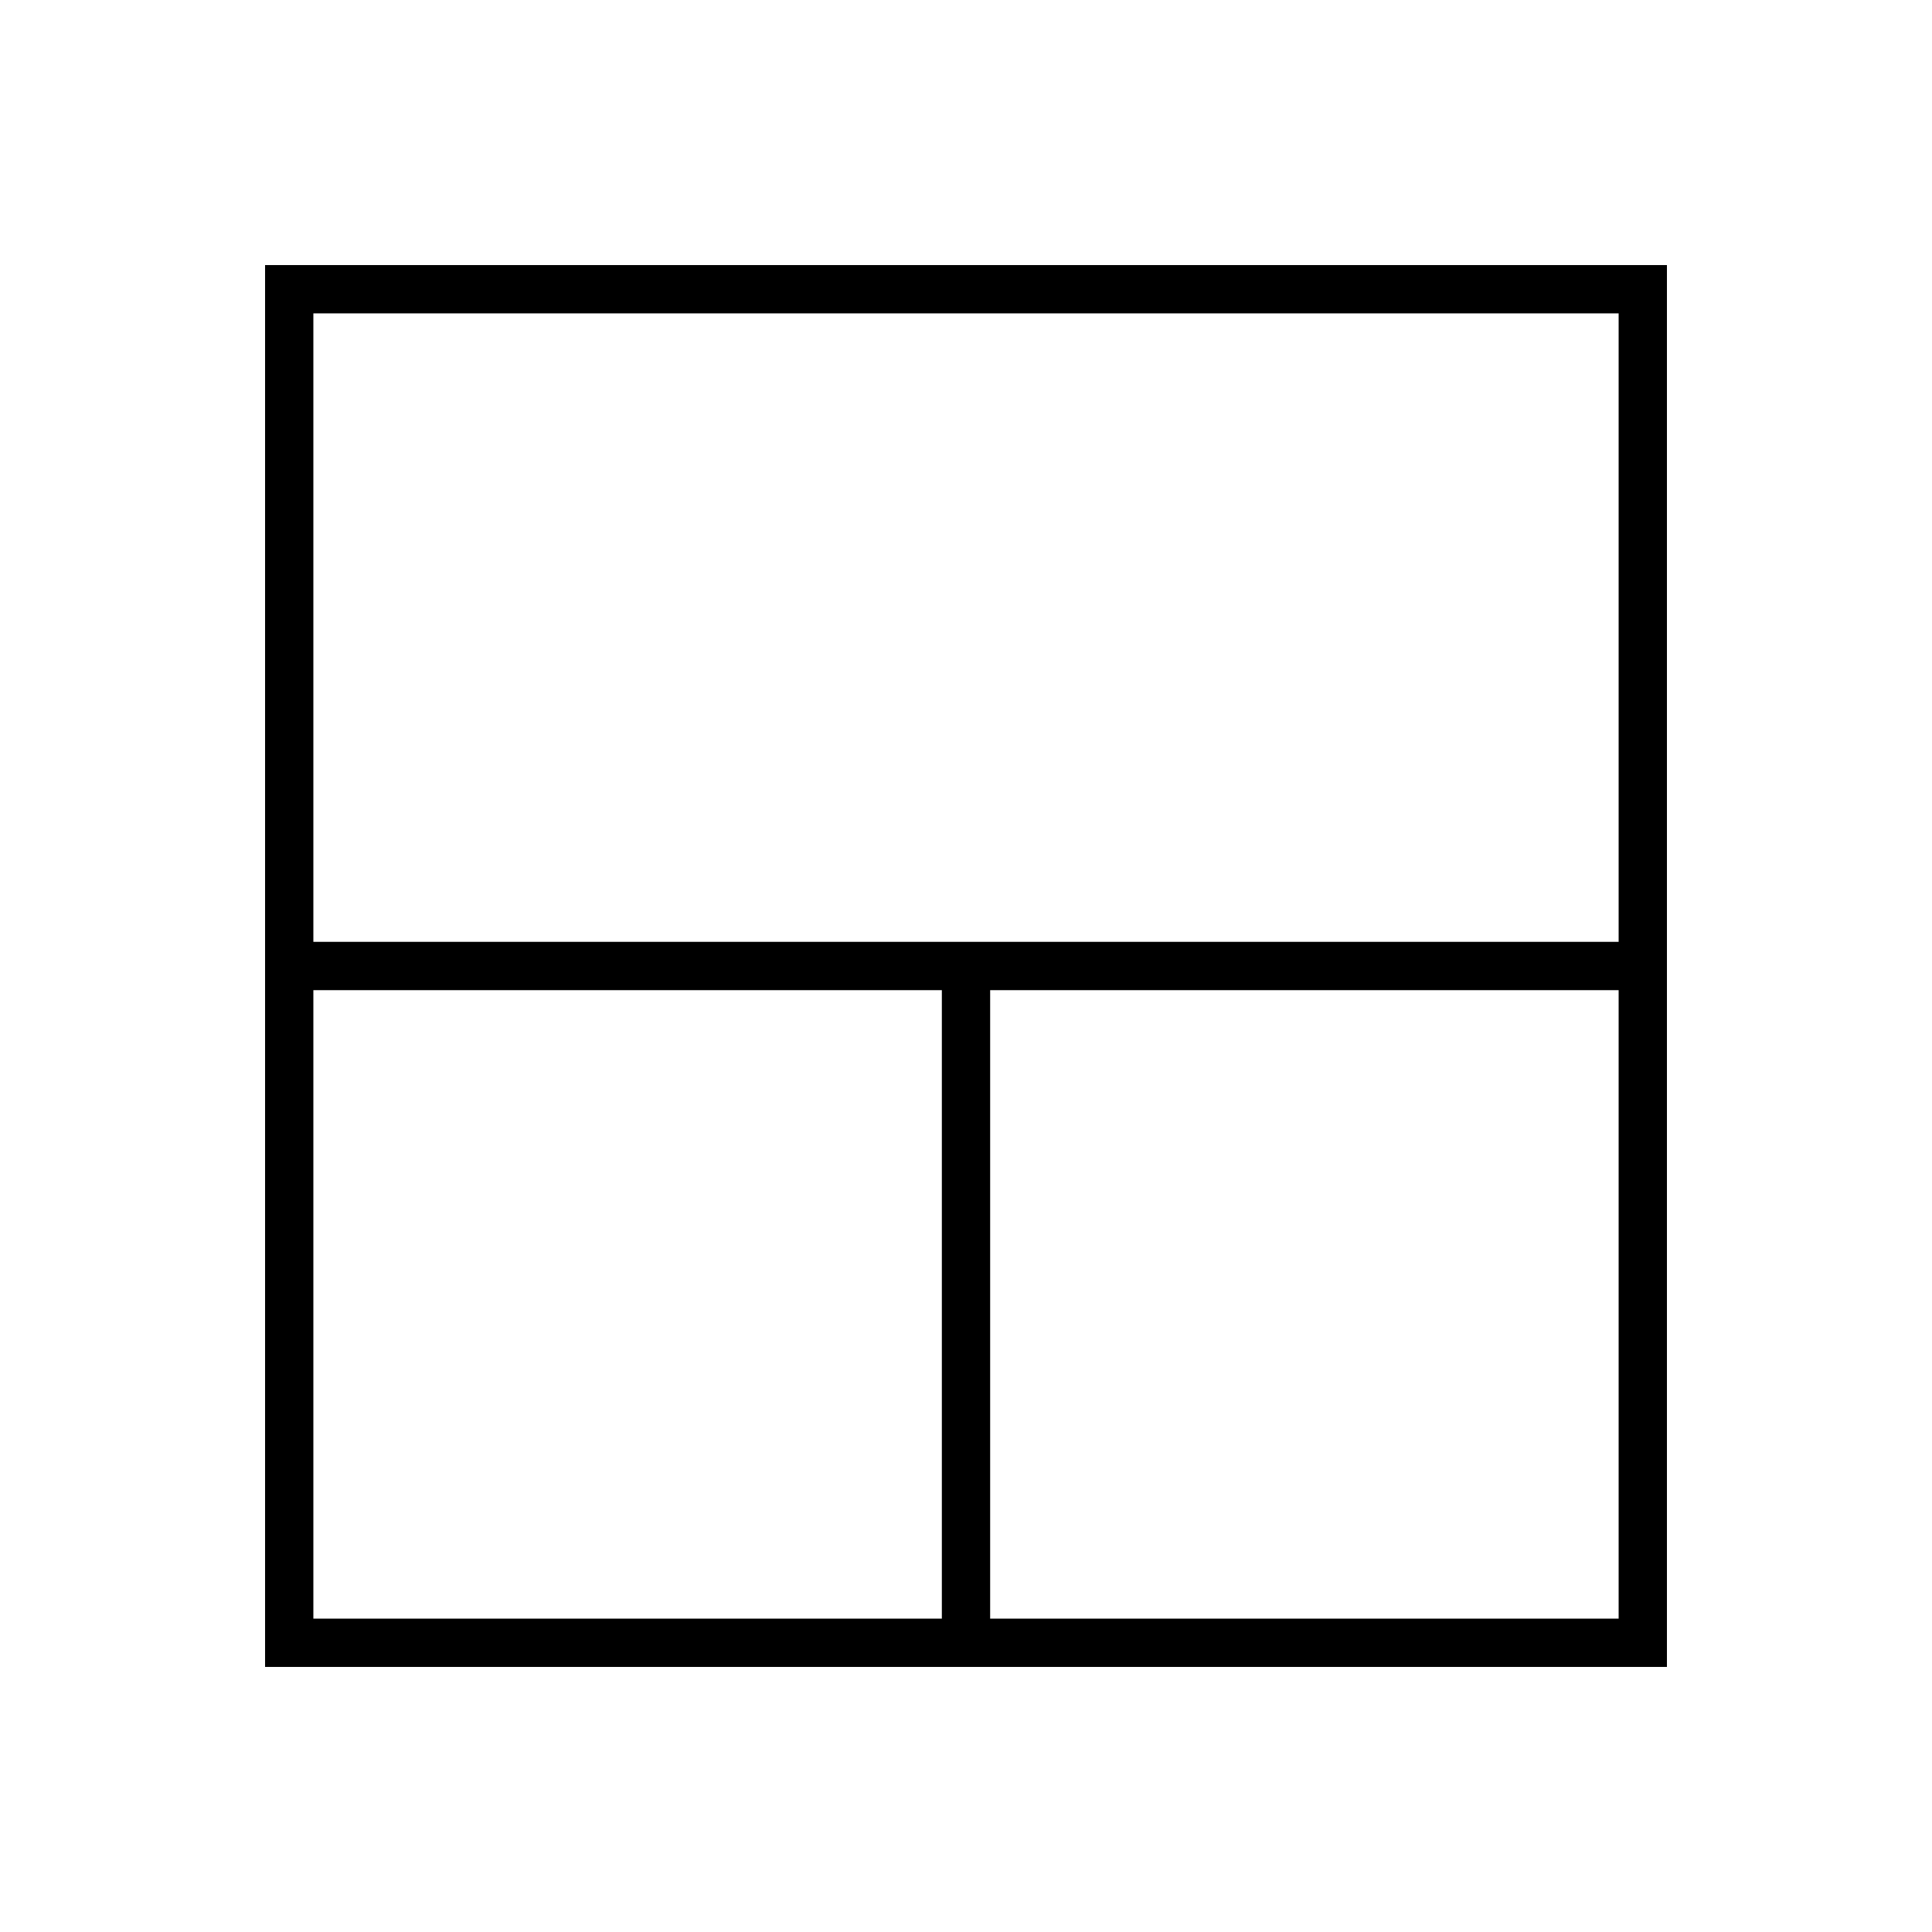
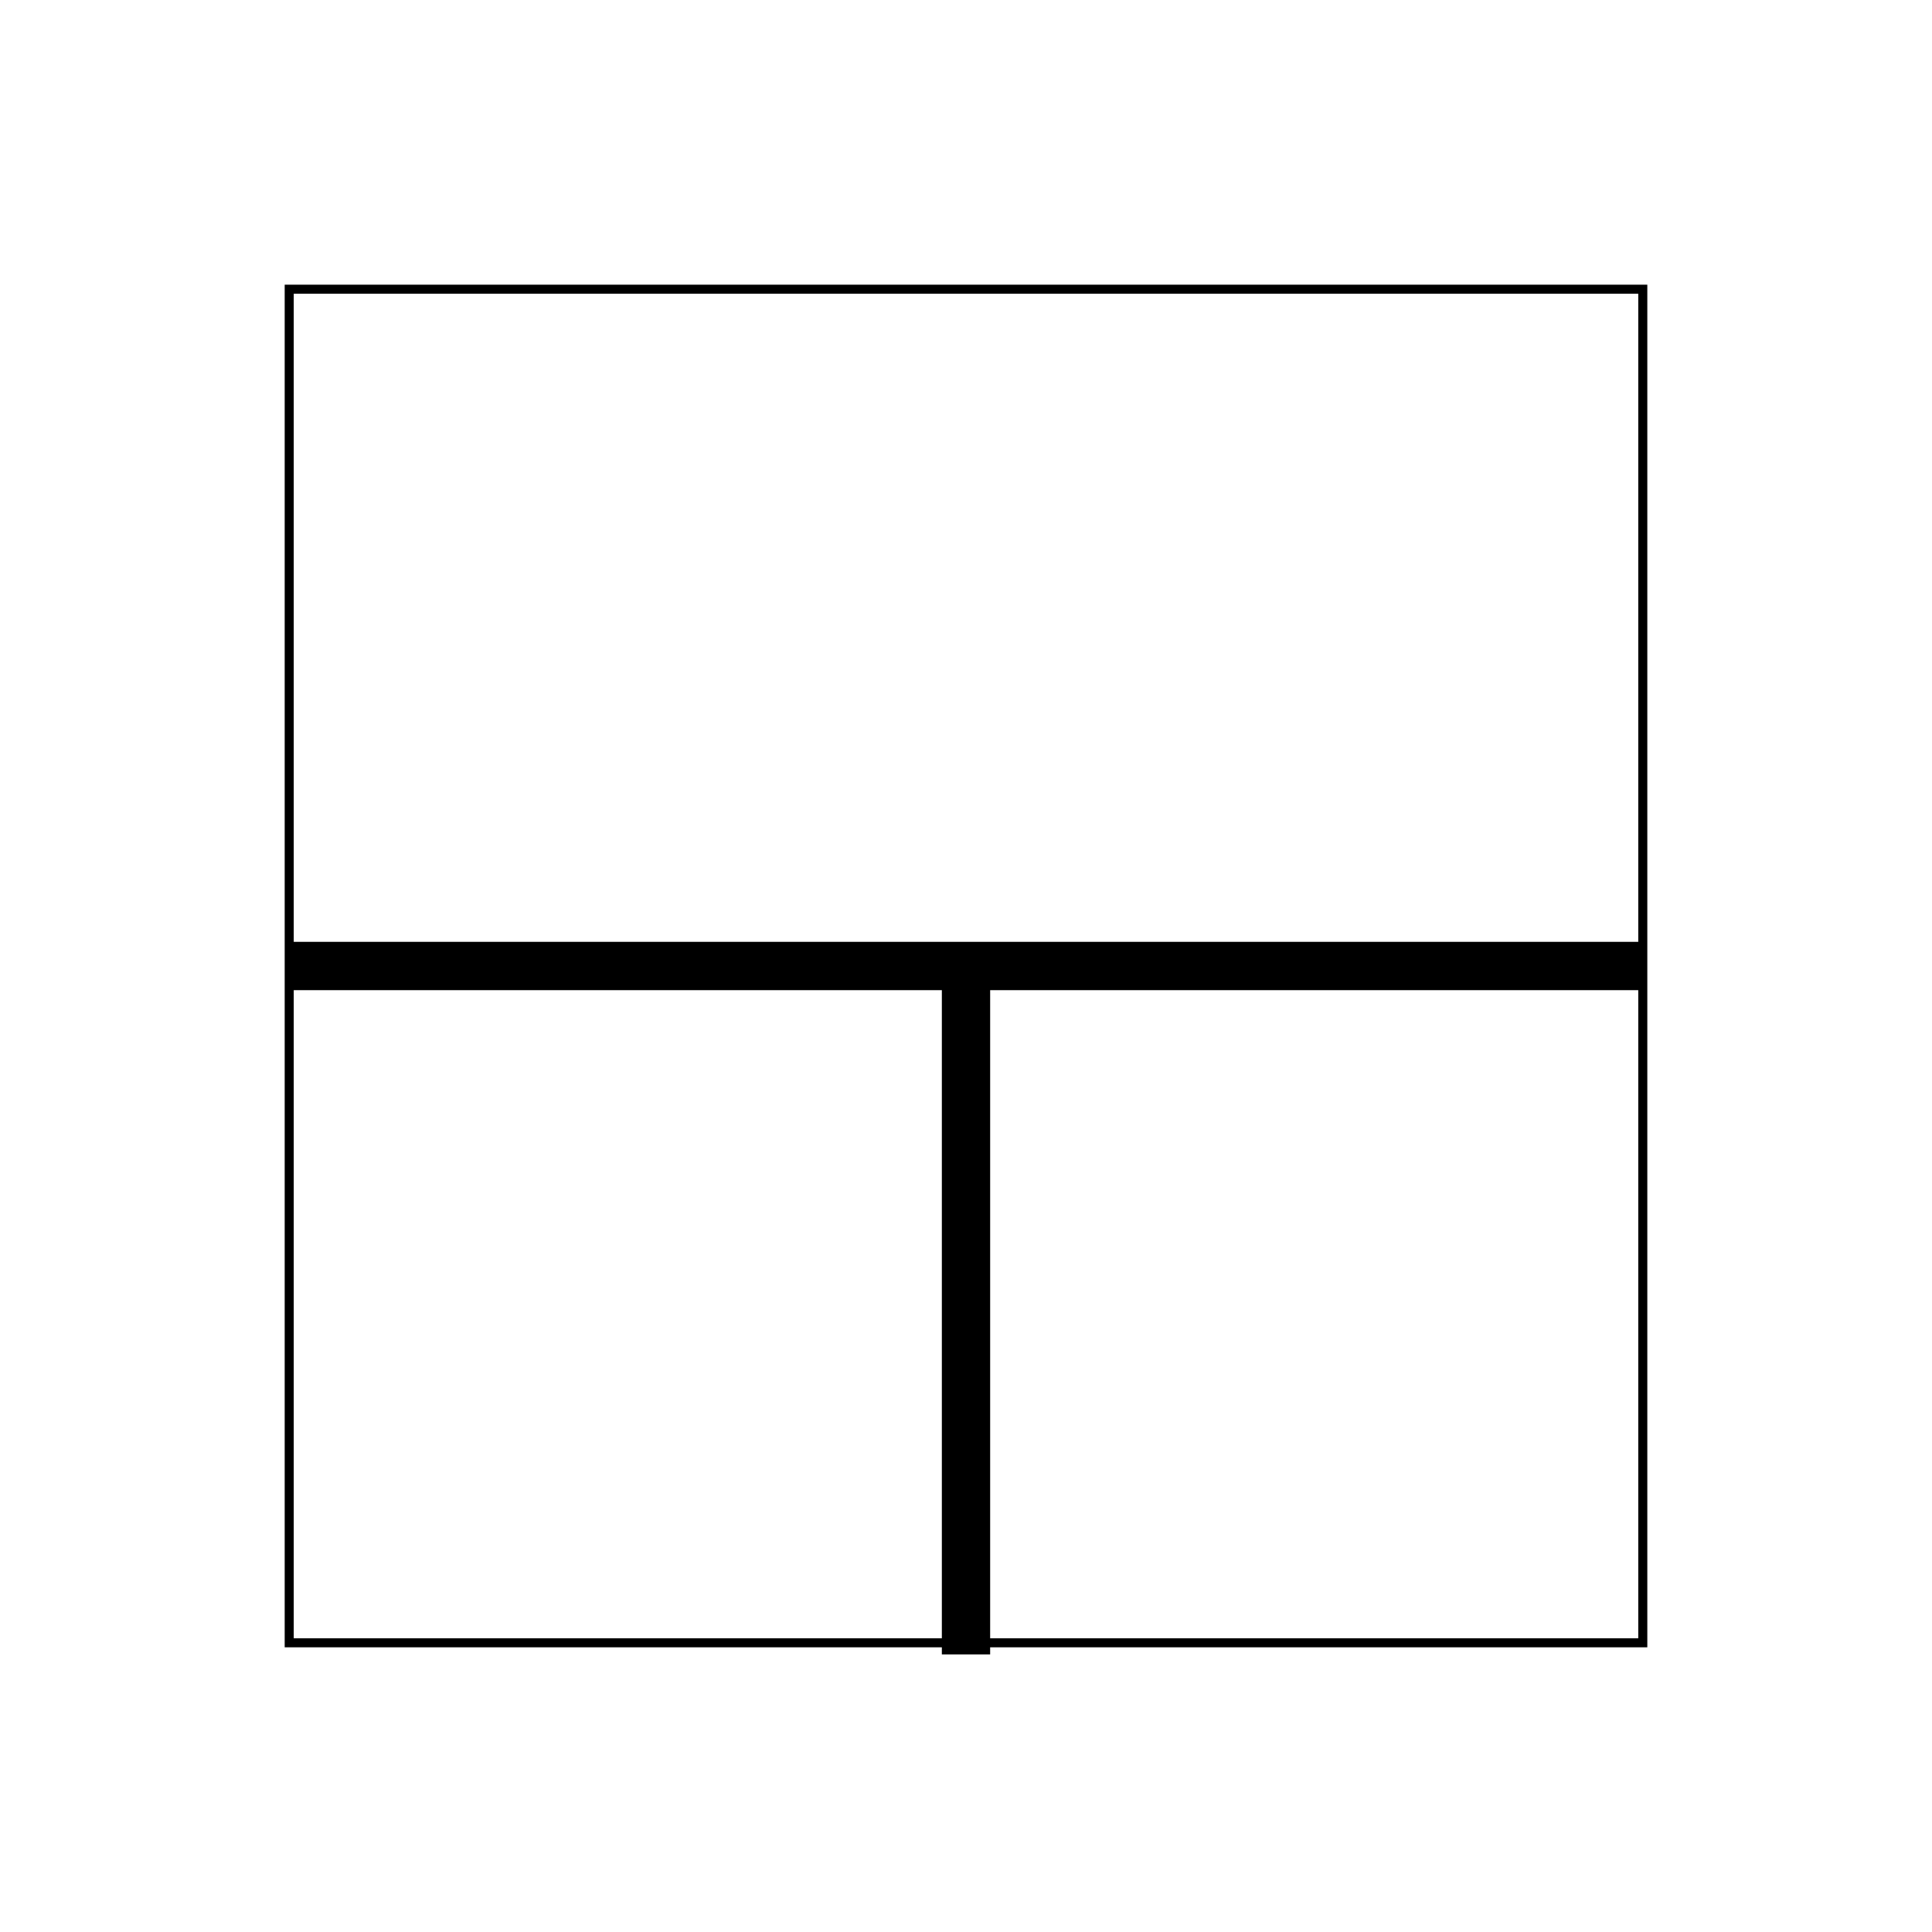
<svg xmlns="http://www.w3.org/2000/svg" version="1.1" width="640" height="640" viewBox="0 0 640 640" xml:space="preserve">
  <defs>
</defs>
  <g transform="matrix(6.669861 0 0 6.669861 320 320)" id="ez0rivyGFVCAYrBl_dZ93">
-     <path style="stroke: rgb(0,0,0); stroke-width: 16; stroke-dasharray: none; stroke-linecap: butt; stroke-dashoffset: 0; stroke-linejoin: miter; stroke-miterlimit: 4; fill: none; fill-rule: nonzero; opacity: 1;" vector-effect="non-scaling-stroke" transform=" translate(0, 0)" d="M -33.613 -33.613 L 33.613 -33.613 L 33.613 33.613 L -33.613 33.613 z" stroke-linecap="round" />
+     <path style="stroke: rgb(0,0,0); stroke-width: 3; stroke-dasharray: none; stroke-linecap: butt; stroke-dashoffset: 0; stroke-linejoin: miter; stroke-miterlimit: 4; fill: none; fill-rule: nonzero; opacity: 1;" vector-effect="non-scaling-stroke" transform=" translate(0, 0)" d="M -33.613 -33.613 L 33.613 -33.613 L 33.613 33.613 L -33.613 33.613 z" stroke-linecap="round" />
  </g>
  <g transform="matrix(0 1 -1 0 320 320)" id="UhMHxk6qCW5wpRffbPHMA">
    <path style="stroke: rgb(0,0,0); stroke-width: 16; stroke-dasharray: none; stroke-linecap: butt; stroke-dashoffset: 0; stroke-linejoin: miter; stroke-miterlimit: 4; fill: rgb(255,255,255); fill-opacity: 0; fill-rule: nonzero; opacity: 1;" transform=" translate(0, 0)" d="M 0 -223.256 L 0 223.256" stroke-linecap="round" />
  </g>
  <g transform="matrix(1 0 0 0.5193318 320 432.0985)" id="2ry7TtecLBiyONEiNApuH">
    <path style="stroke: rgb(0,0,0); stroke-width: 16; stroke-dasharray: none; stroke-linecap: butt; stroke-dashoffset: 0; stroke-linejoin: miter; stroke-miterlimit: 4; fill: rgb(255,255,255); fill-opacity: 0; fill-rule: nonzero; opacity: 1;" transform=" translate(0, 0)" d="M 0 -223.256 L 0 223.256" stroke-linecap="round" />
  </g>
</svg>
